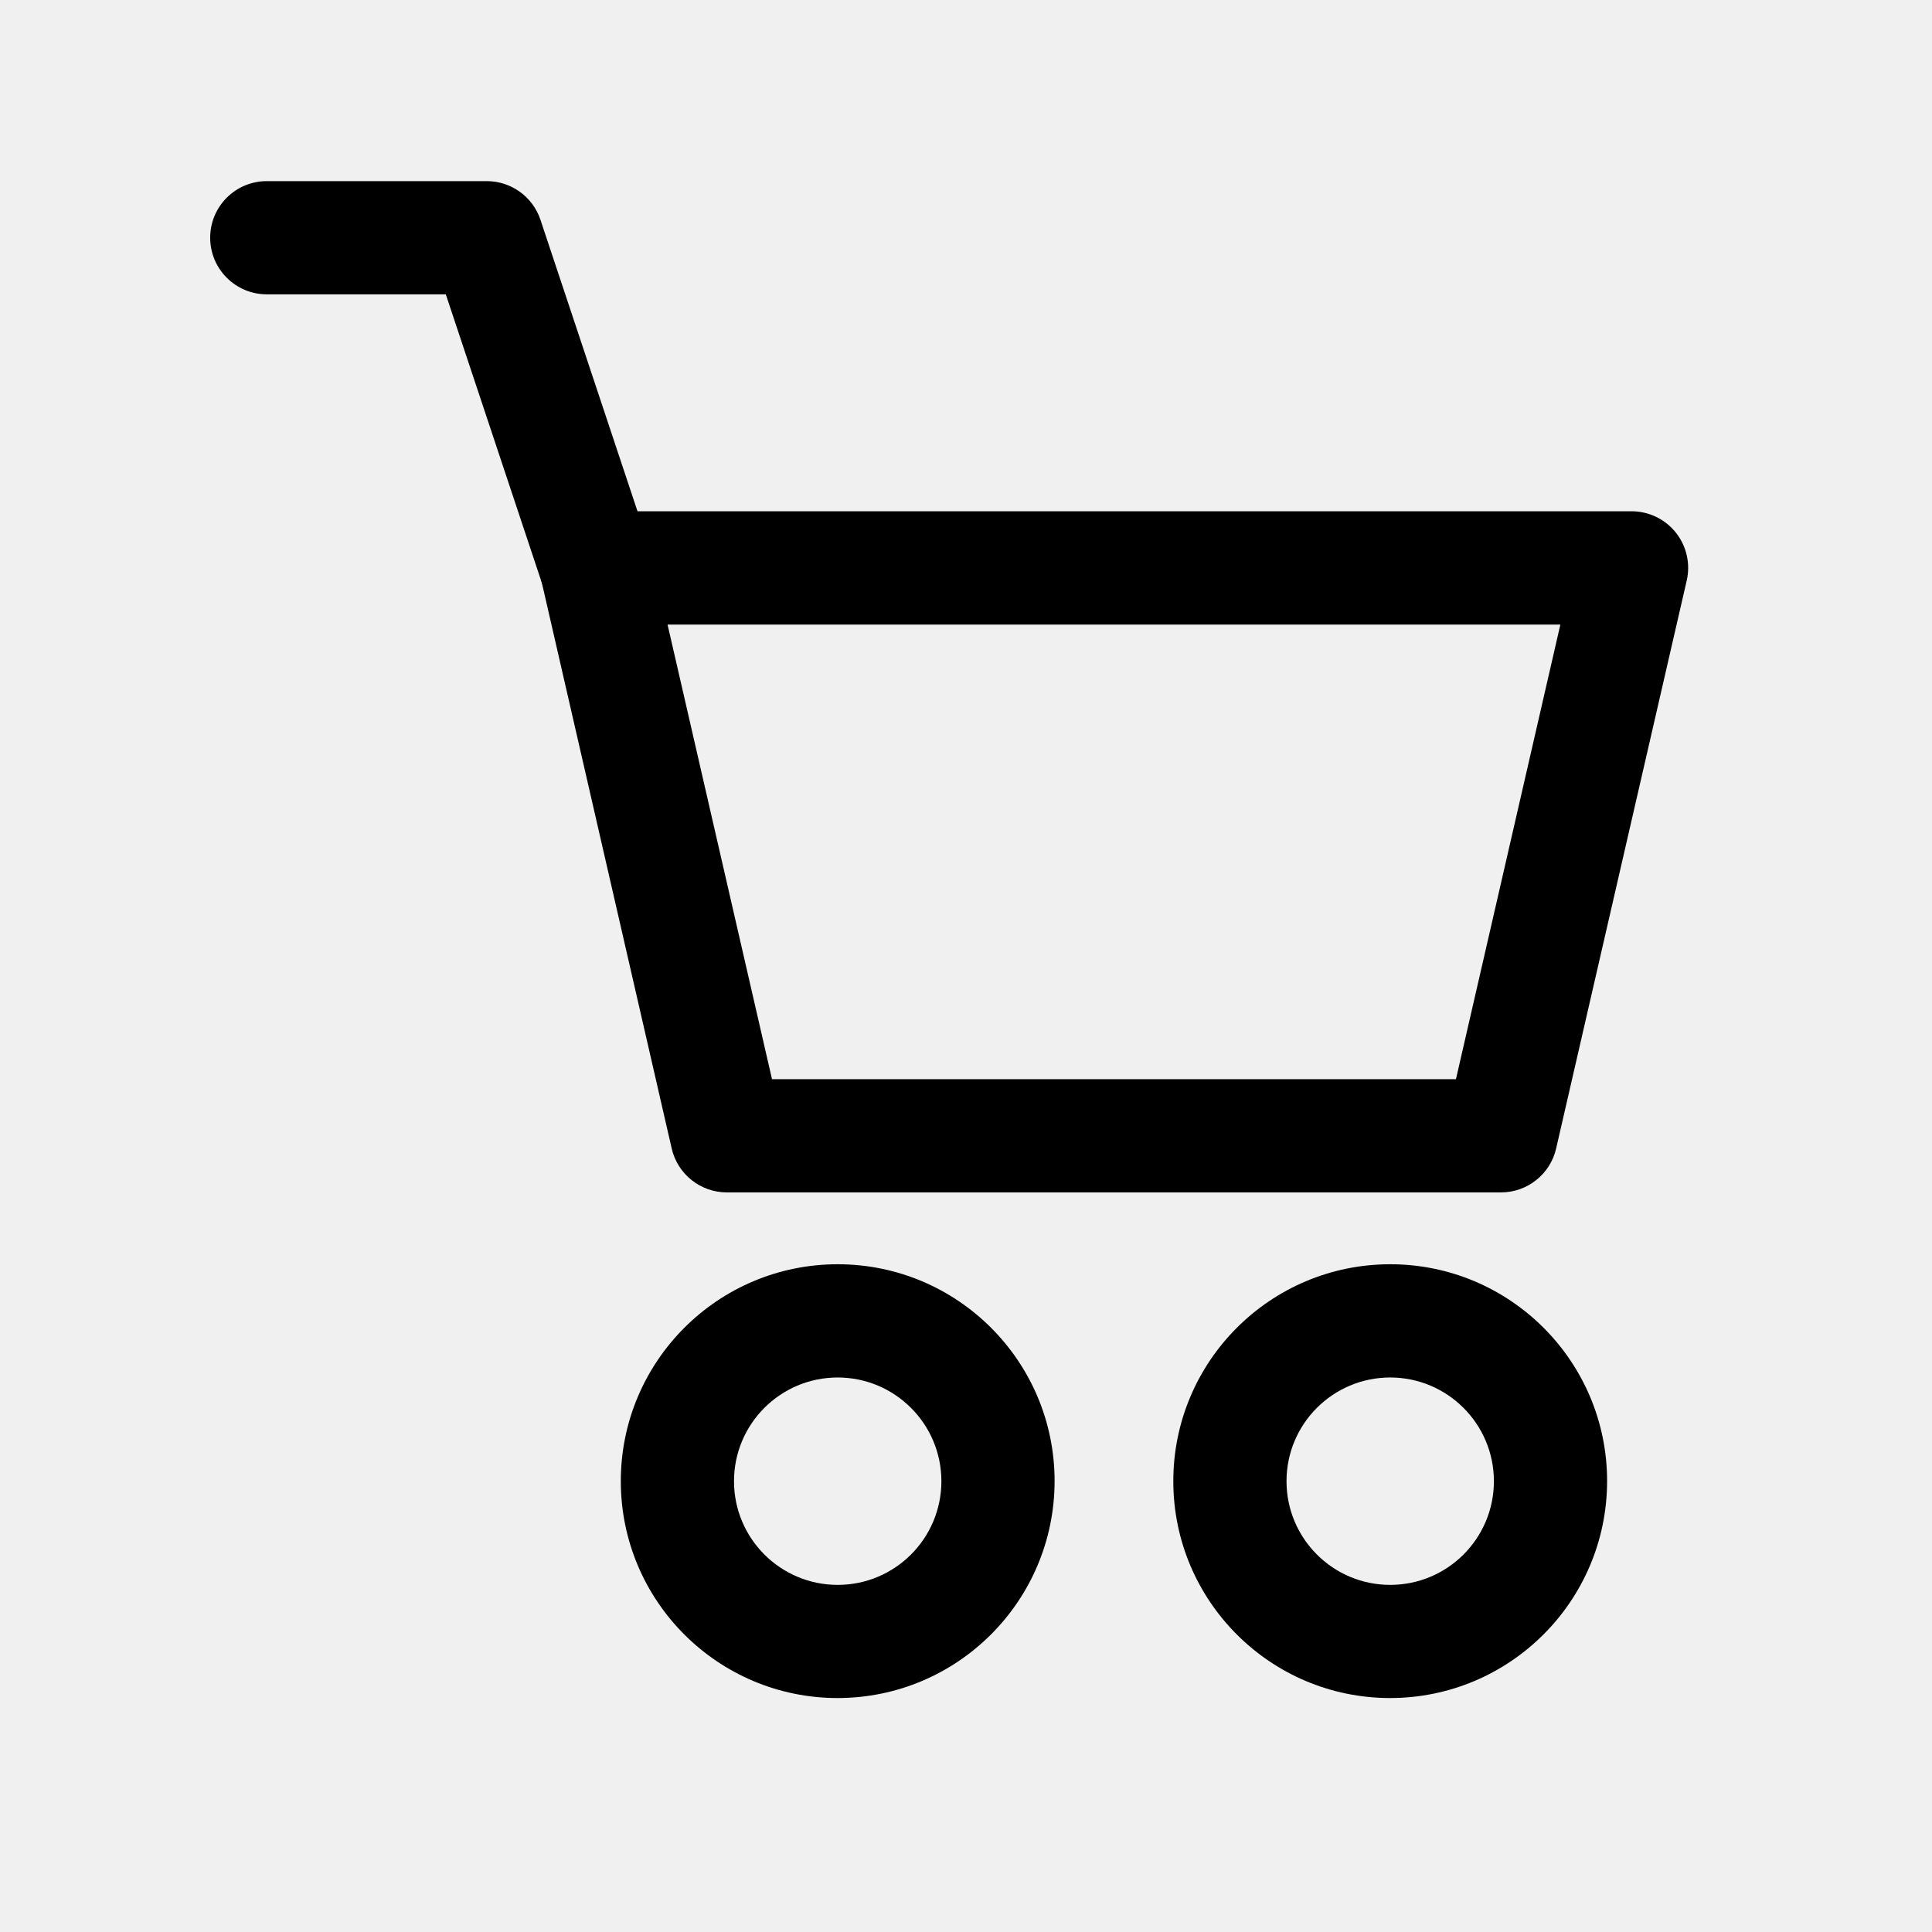
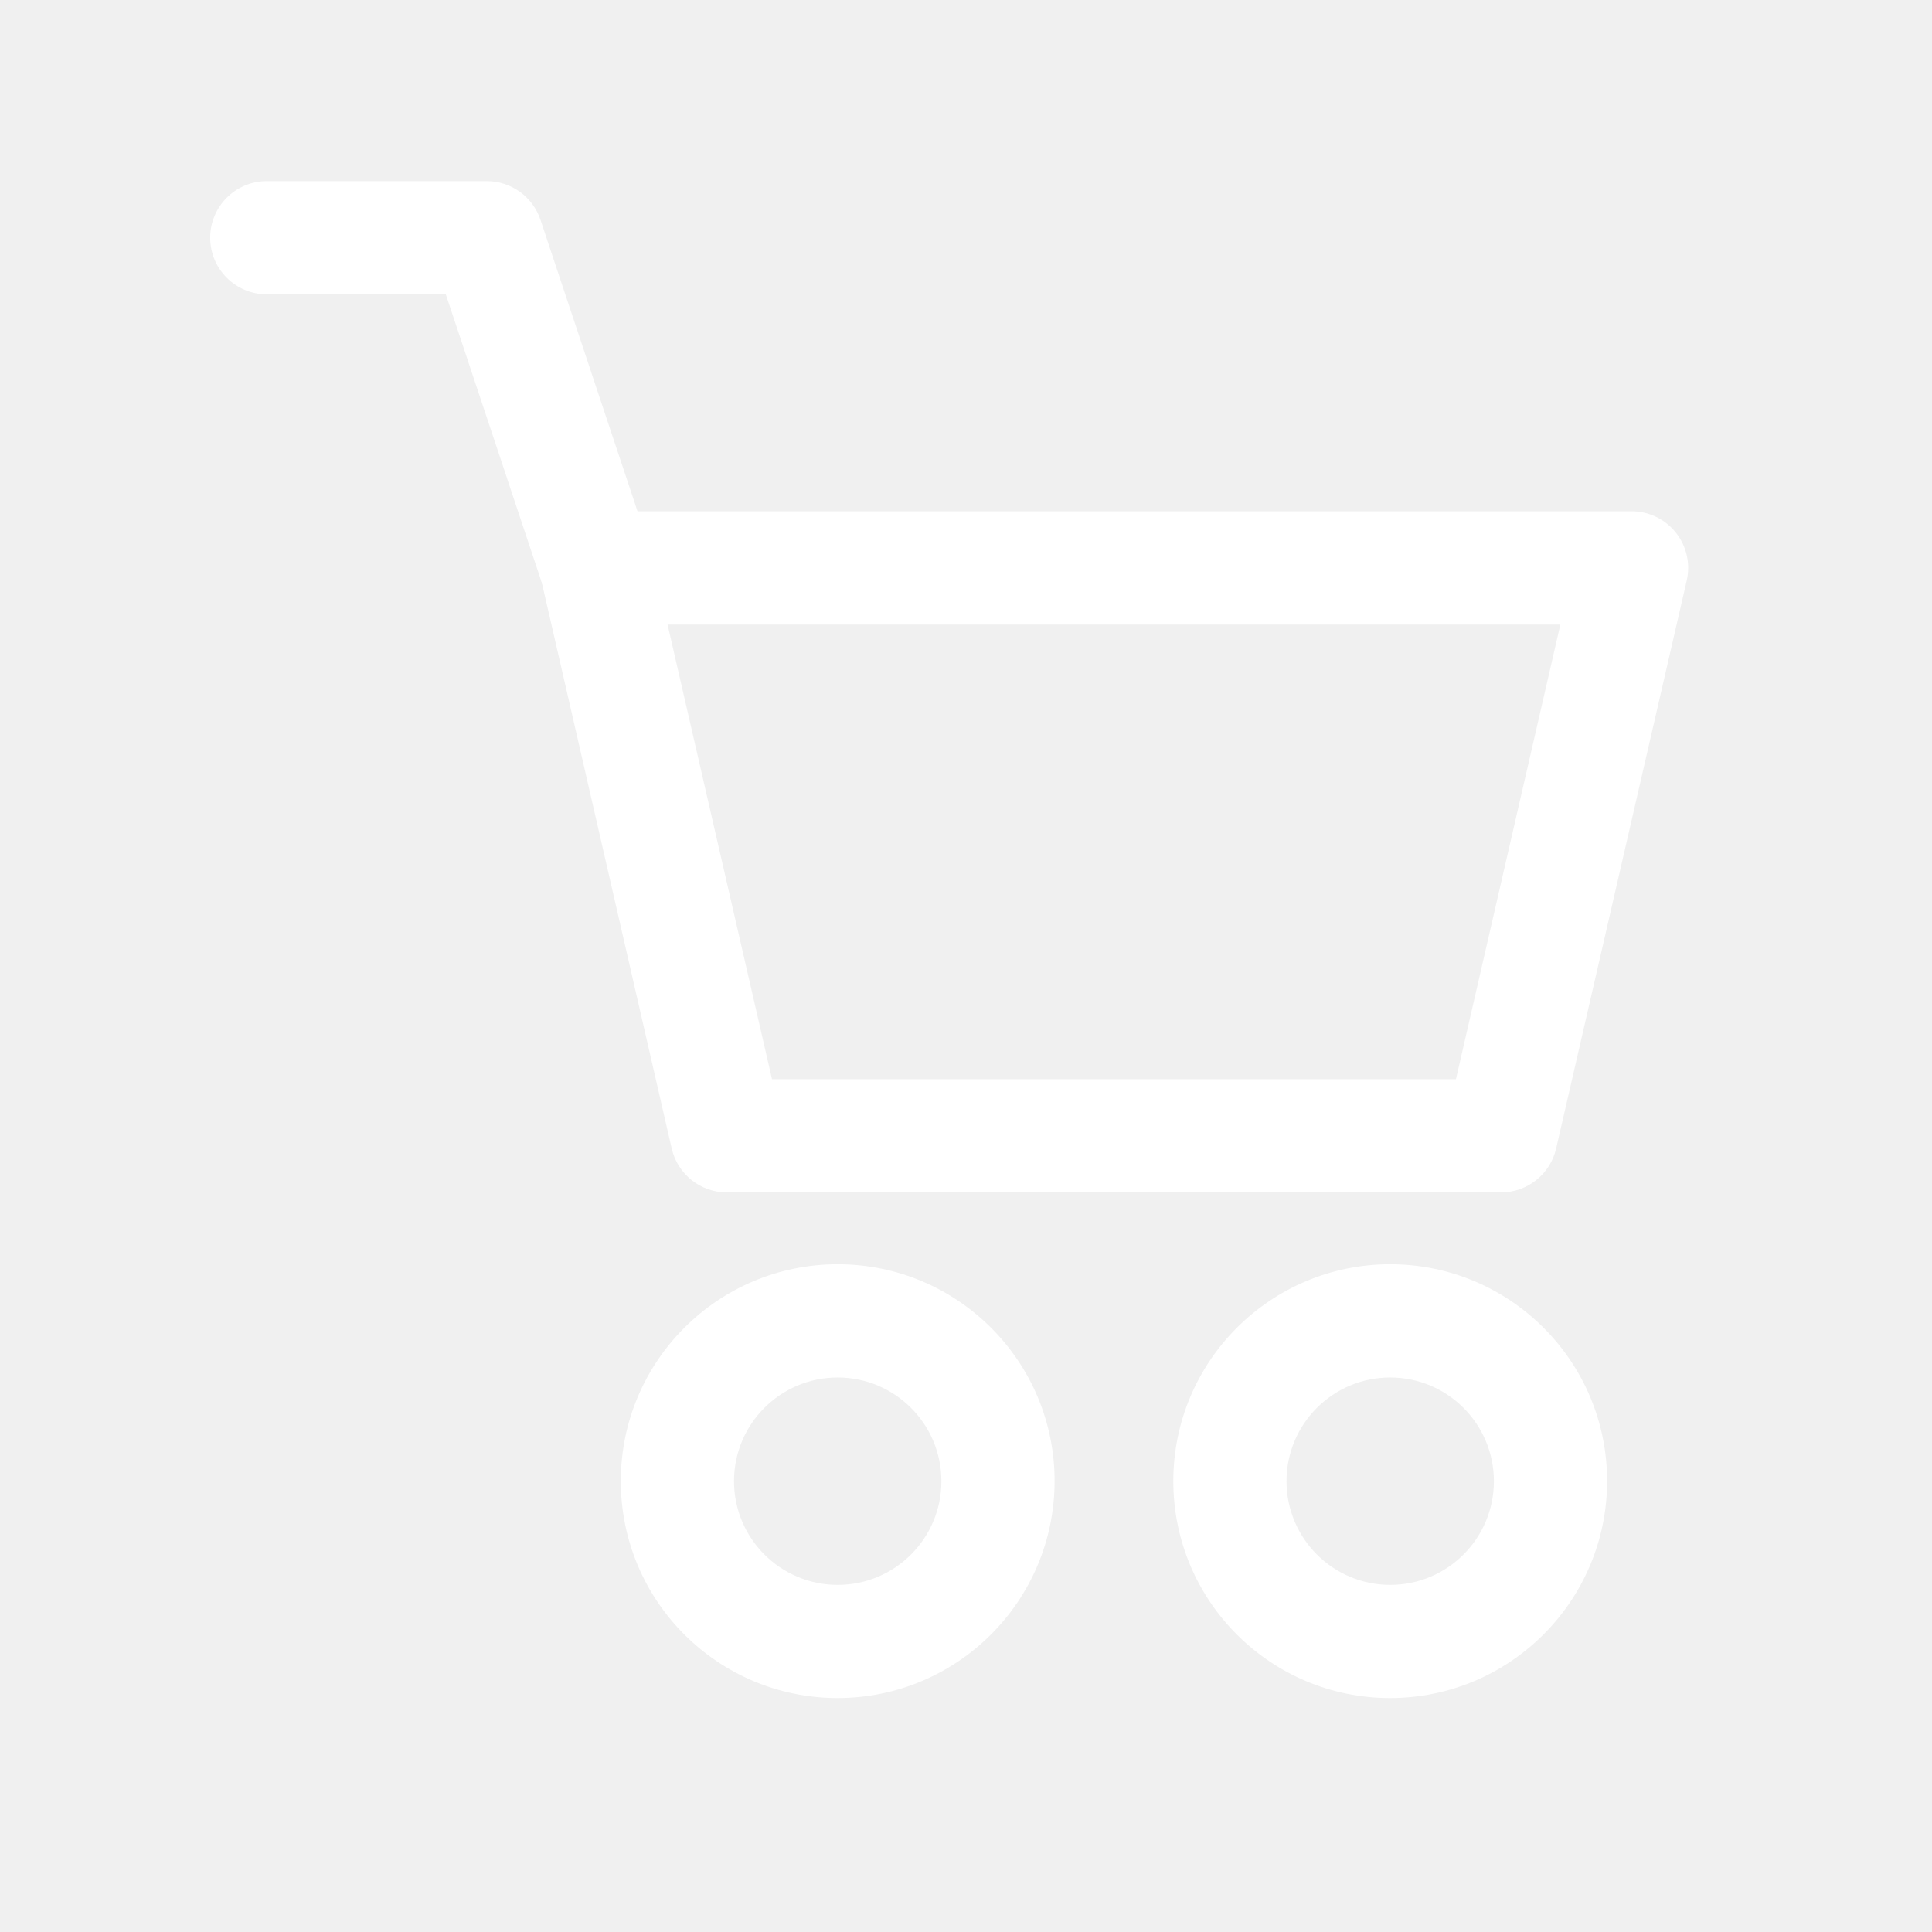
<svg xmlns="http://www.w3.org/2000/svg" viewBox="0 0 512 512">
-   <g fill="#000000" data-name="1" id="_1">
+   <g fill="#ffffff" data-name="1" id="_1">
    <path d="M397.78,316H192.65A15,15,0,0,1,178,304.33L143.46,153.85a15,15,0,0,1,14.62-18.36H432.35A15,15,0,0,1,447,153.85L412.4,304.33A15,15,0,0,1,397.78,316ZM204.59,286H385.84l27.67-120.48H176.91Z" />
    <path d="M222,450a57.48,57.48,0,1,1,57.48-57.48A57.54,57.54,0,0,1,222,450Zm0-84.95a27.48,27.48,0,1,0,27.48,27.47A27.5,27.5,0,0,0,222,365.05Z" />
    <path d="M368.42,450a57.48,57.48,0,1,1,57.48-57.48A57.54,57.54,0,0,1,368.42,450Zm0-84.95a27.48,27.48,0,1,0,27.48,27.47A27.5,27.5,0,0,0,368.42,365.05Z" />
    <path d="M158.08,165.49a15,15,0,0,1-14.23-10.26L118.14,78H70.7a15,15,0,1,1,0-30H129a15,15,0,0,1,14.23,10.26l29.13,87.49a15,15,0,0,1-14.23,19.74Z" />
  </g>
</svg>
